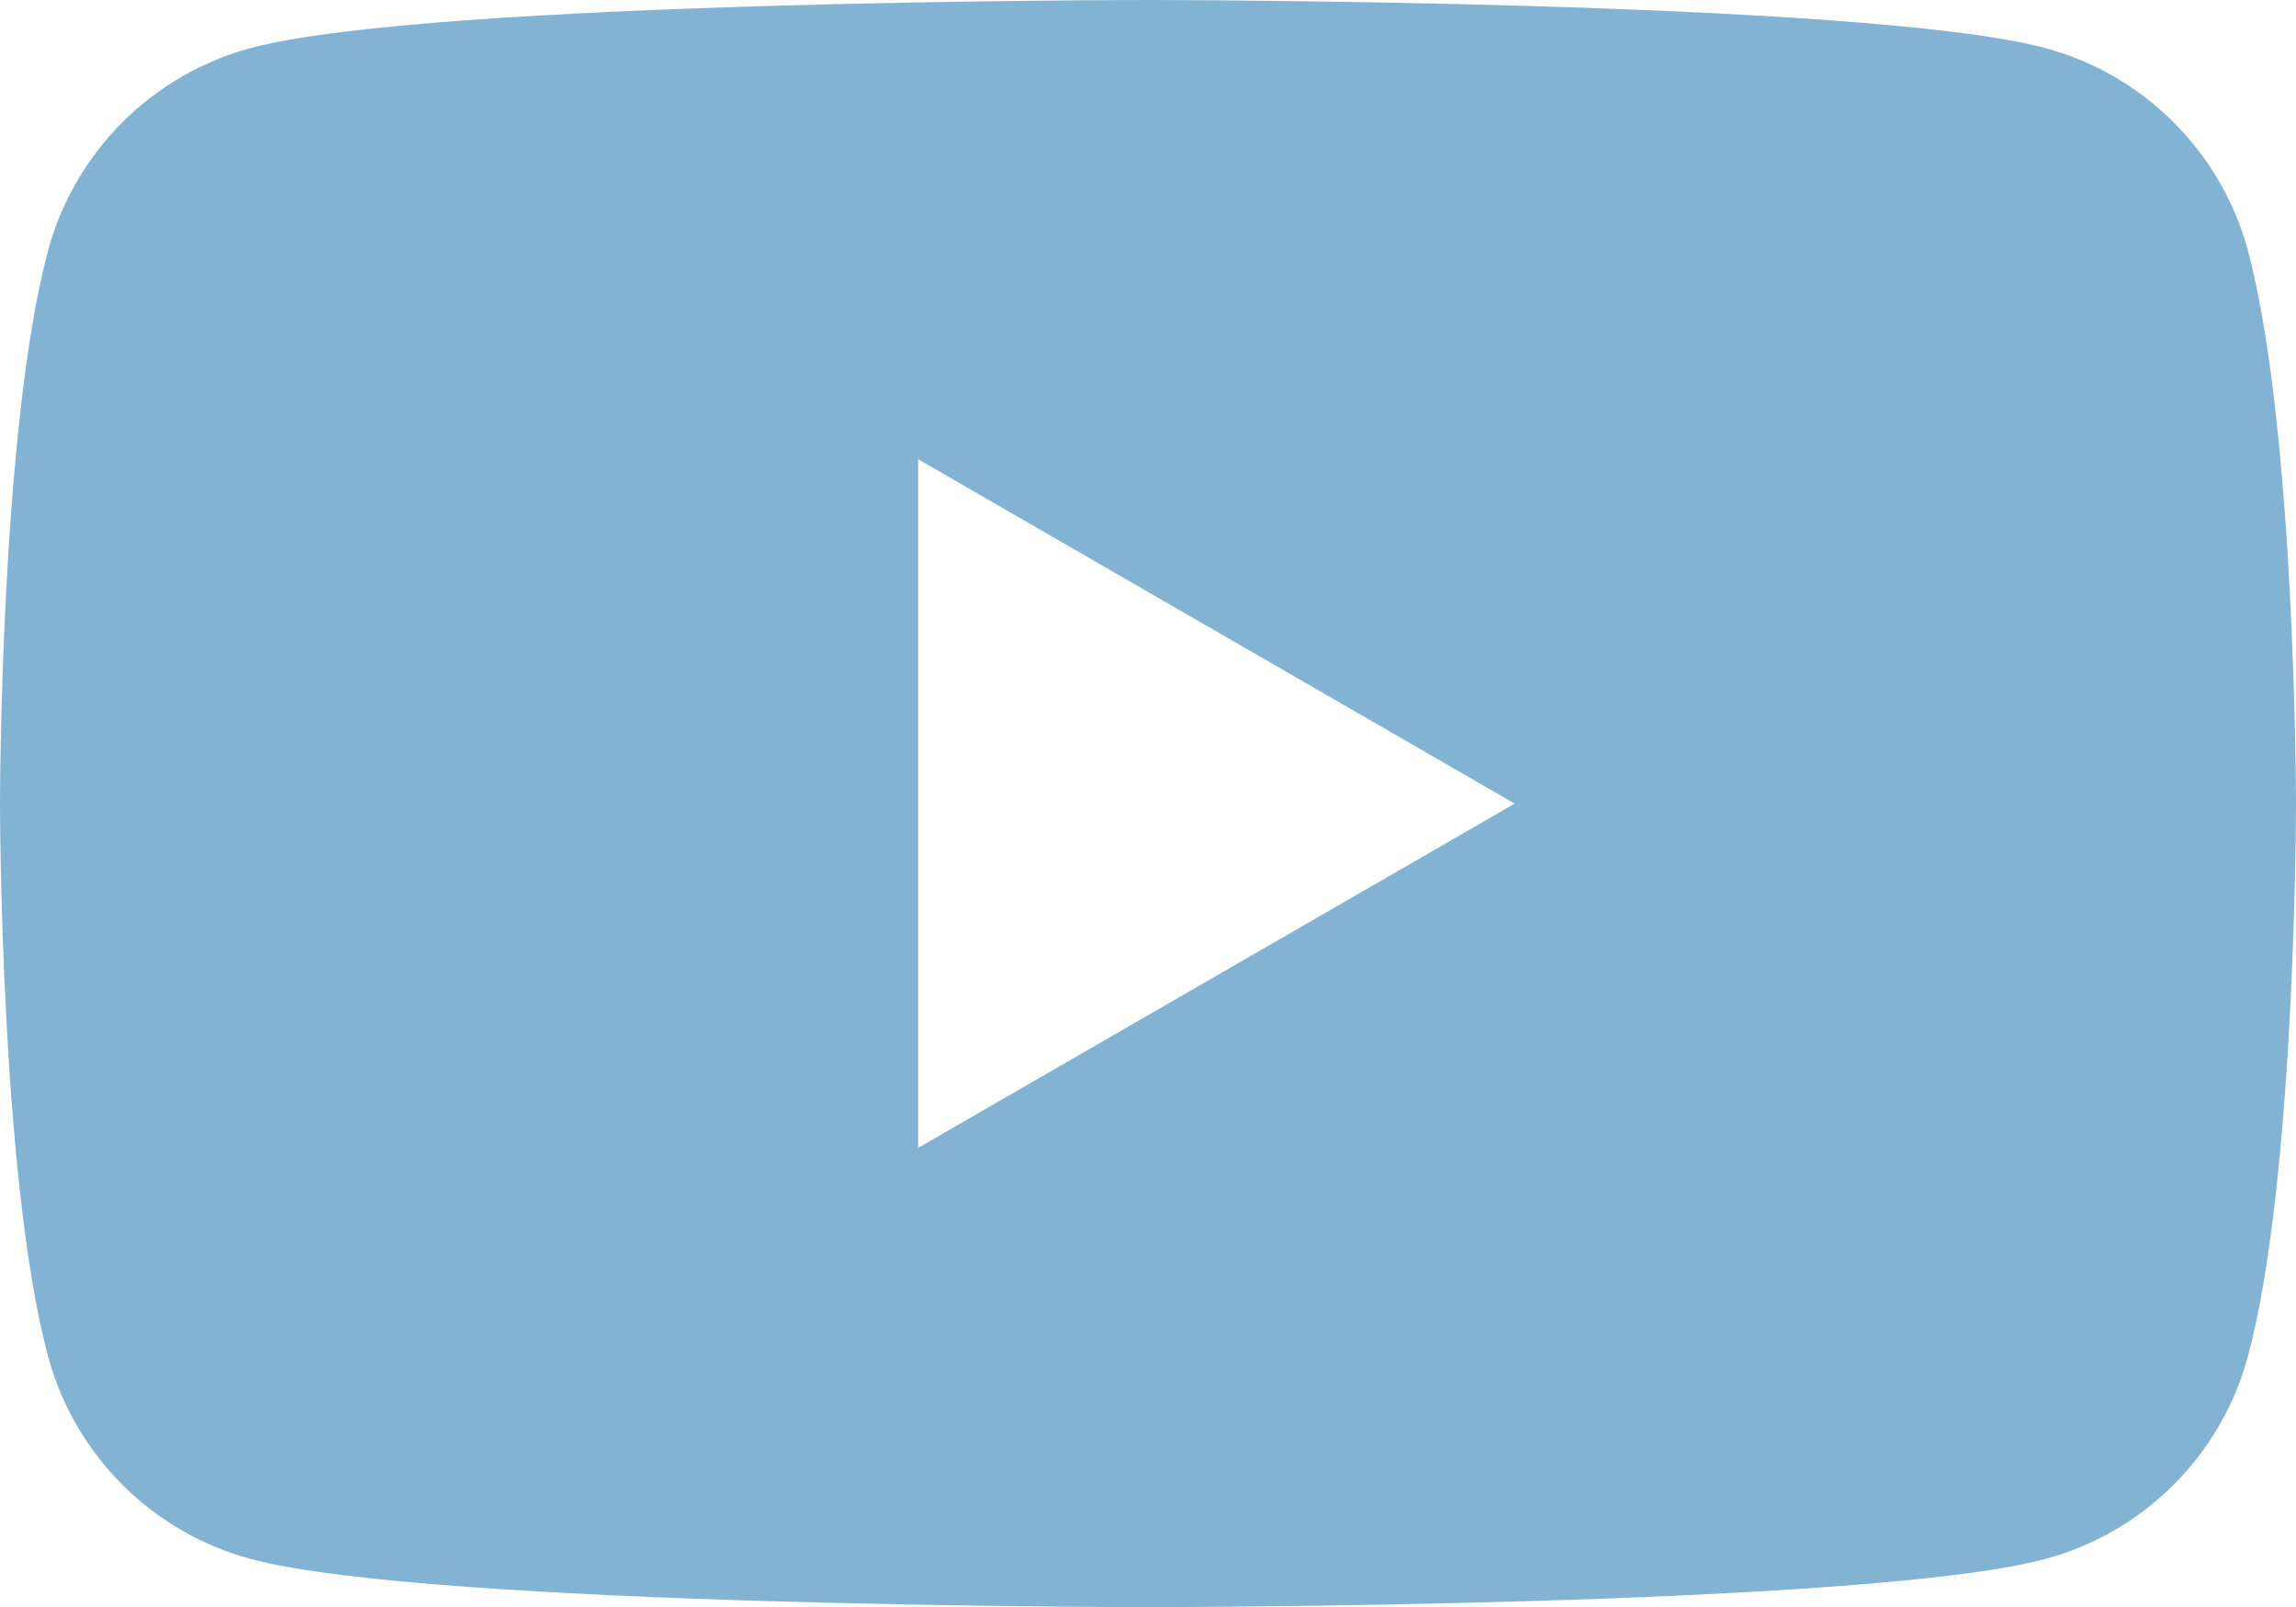
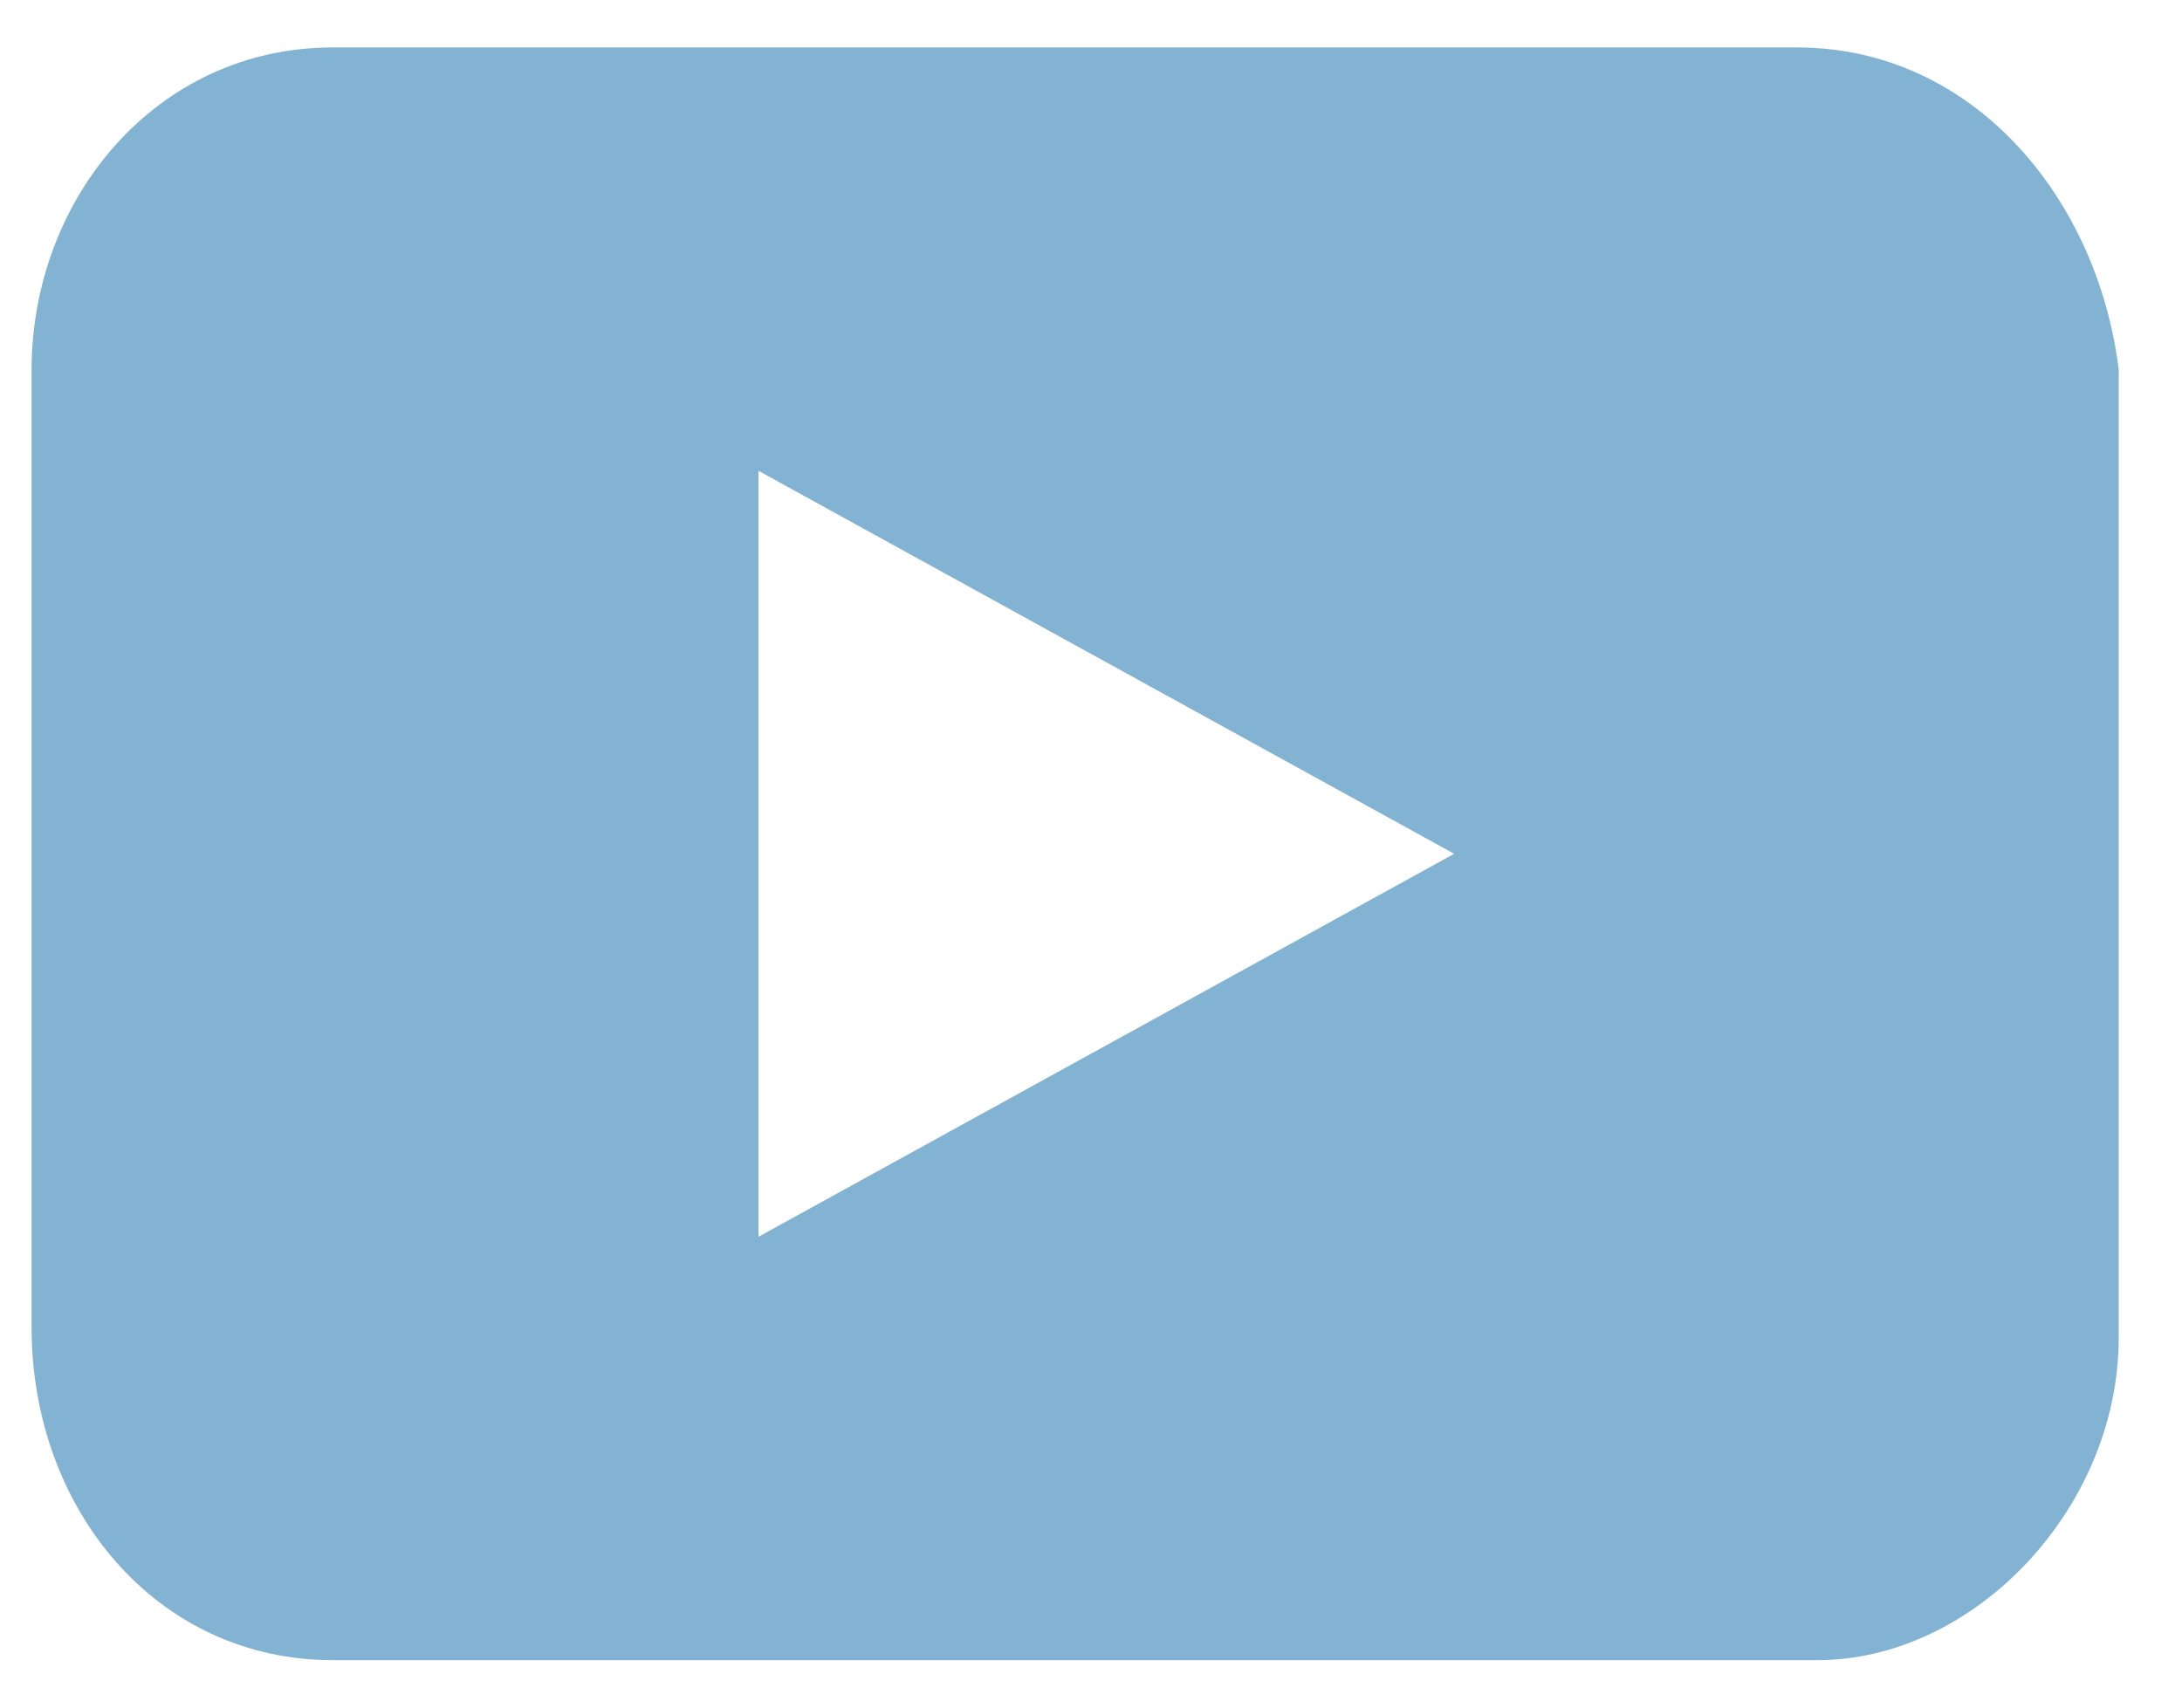
- <svg xmlns="http://www.w3.org/2000/svg" width="20" height="14" viewBox="0 0 20 14" fill="none">
-   <path fill-rule="evenodd" clip-rule="evenodd" d="M17.814 0.418C18.675 0.649 19.351 1.325 19.582 2.186C19.998 3.745 20 7 20 7C20 7 20 10.255 19.582 11.814C19.351 12.675 18.675 13.352 17.814 13.582C16.255 14.001 10 14.001 10 14.001C10 14.001 3.745 14.001 2.186 13.582C1.325 13.352 0.649 12.675 0.418 11.814C0 10.255 0 7 0 7C0 7 0 3.745 0.418 2.186C0.649 1.325 1.325 0.649 2.186 0.418C3.745 0 10 0 10 0C10 0 16.255 0 17.814 0.418ZM13.194 7.001L7.998 10V4.001L13.194 7.001Z" fill="#83B3D3" />
+ <svg xmlns="http://www.w3.org/2000/svg" width="23" height="18" viewBox="0 0 23 18" fill="none">
+   <path d="M18.94 0.5H3.507C1.647 0.5 0.333 2.094 0.333 3.9V13.994C0.333 15.906 1.647 17.5 3.507 17.5H19.159C20.801 17.5 22.333 15.906 22.333 14.1V3.9C22.114 2.094 20.801 0.5 18.94 0.5ZM7.995 13.037V4.963L15.328 9L7.995 13.037Z" fill="#83B3D3" />
</svg>
